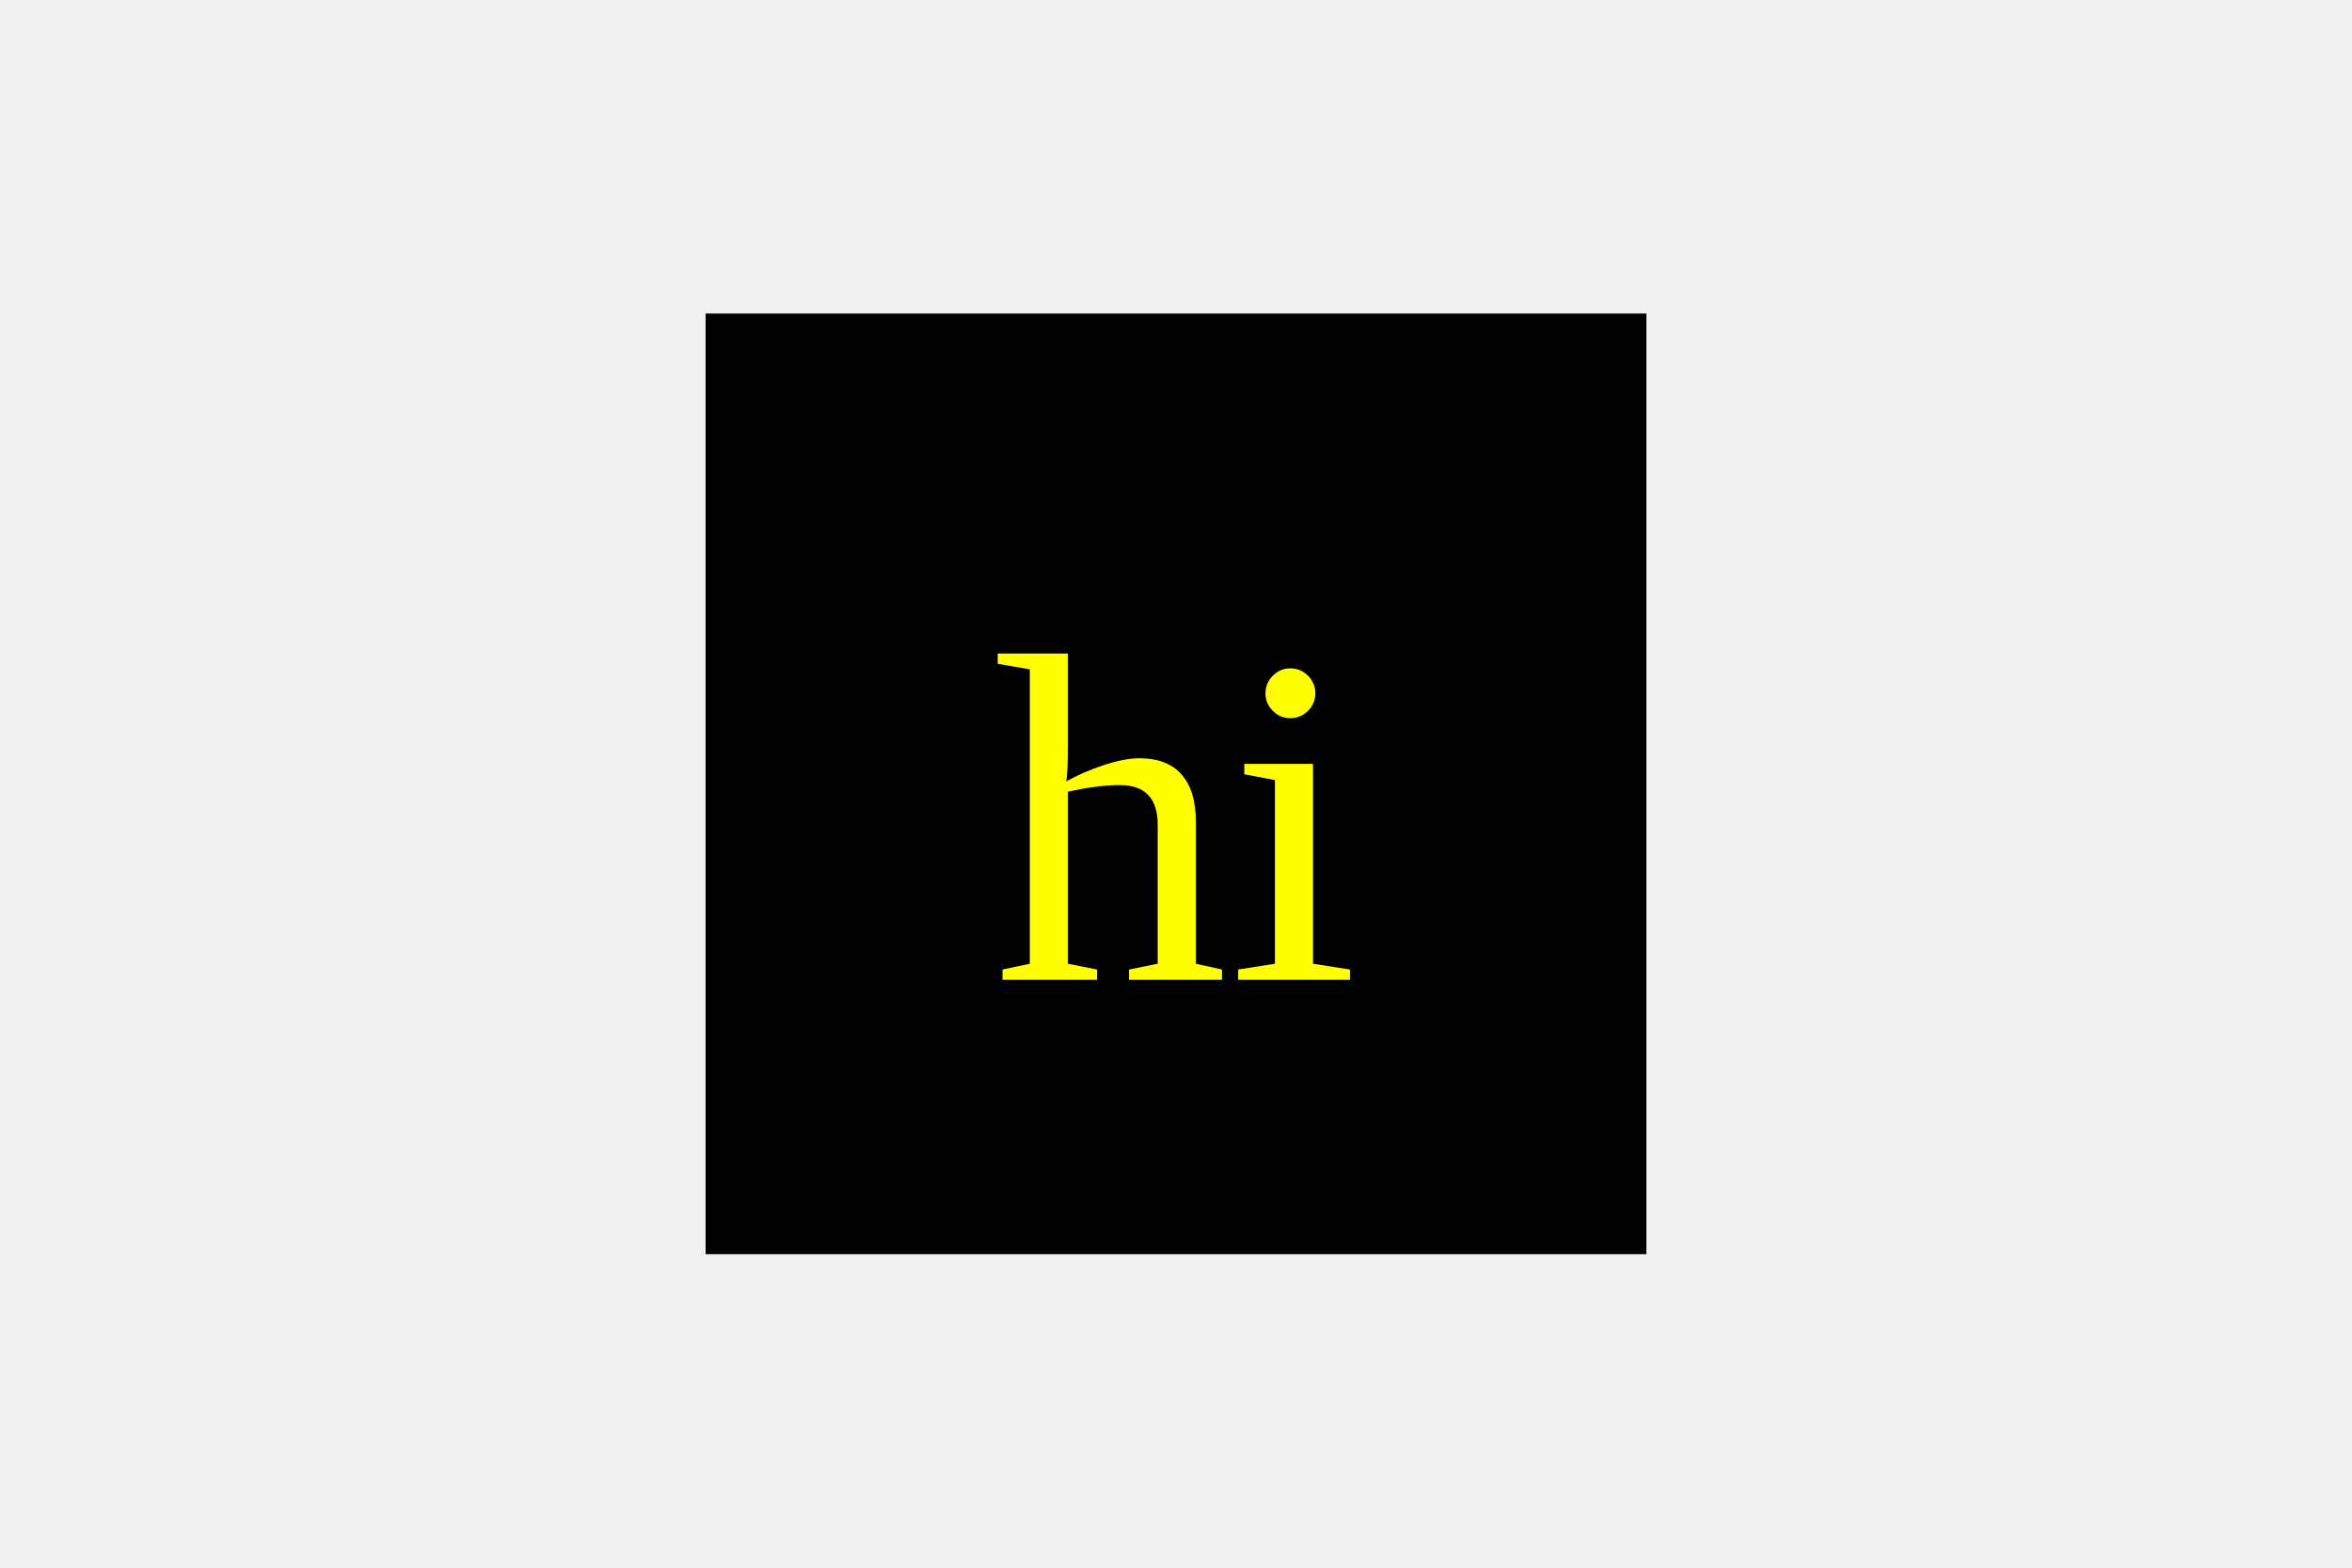
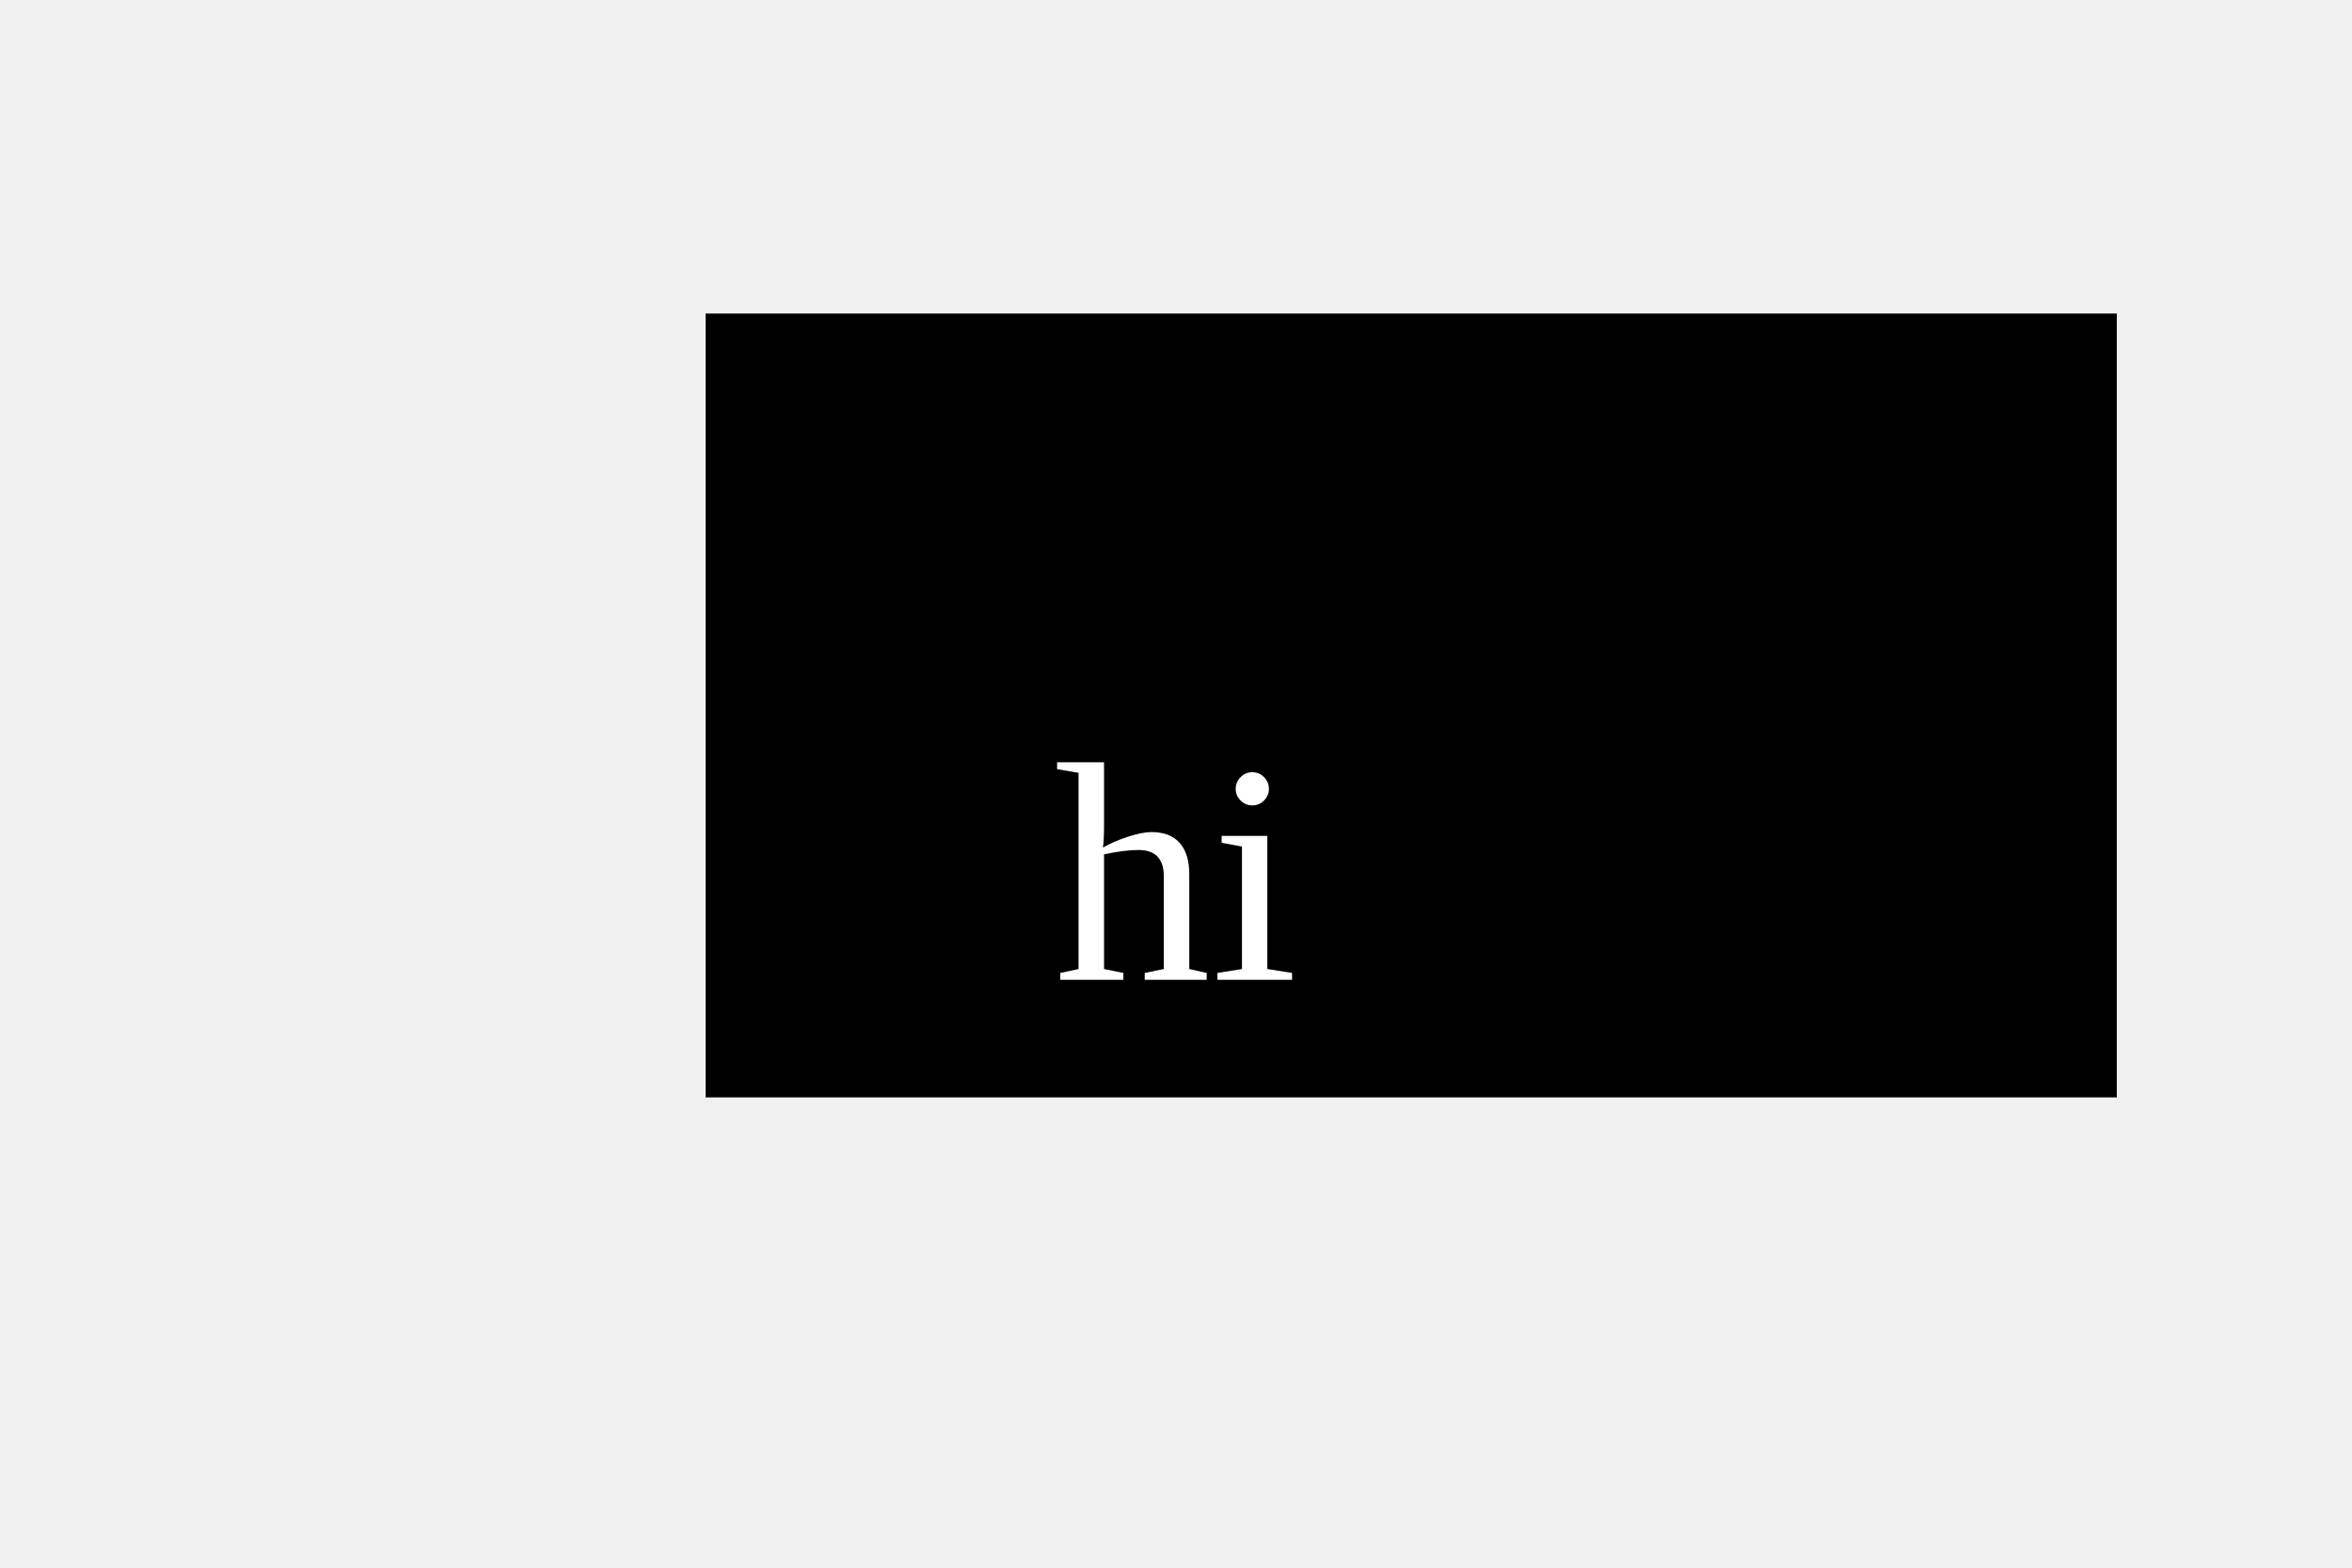
<svg xmlns="http://www.w3.org/2000/svg" version="1.1" width="300" height="200">
-   <rect x="90" y="40" width="120" height="120" fill="black" />
-   <text x="150" y="125" font-size="60" text-anchor="middle" fill="yellow">hi</text>
+   <rect x="90" y="40" width="180" height="100" fill="black" />
+   <text x="150" y="125" font-size="40" text-anchor="middle" fill="white">hi</text>
</svg>
